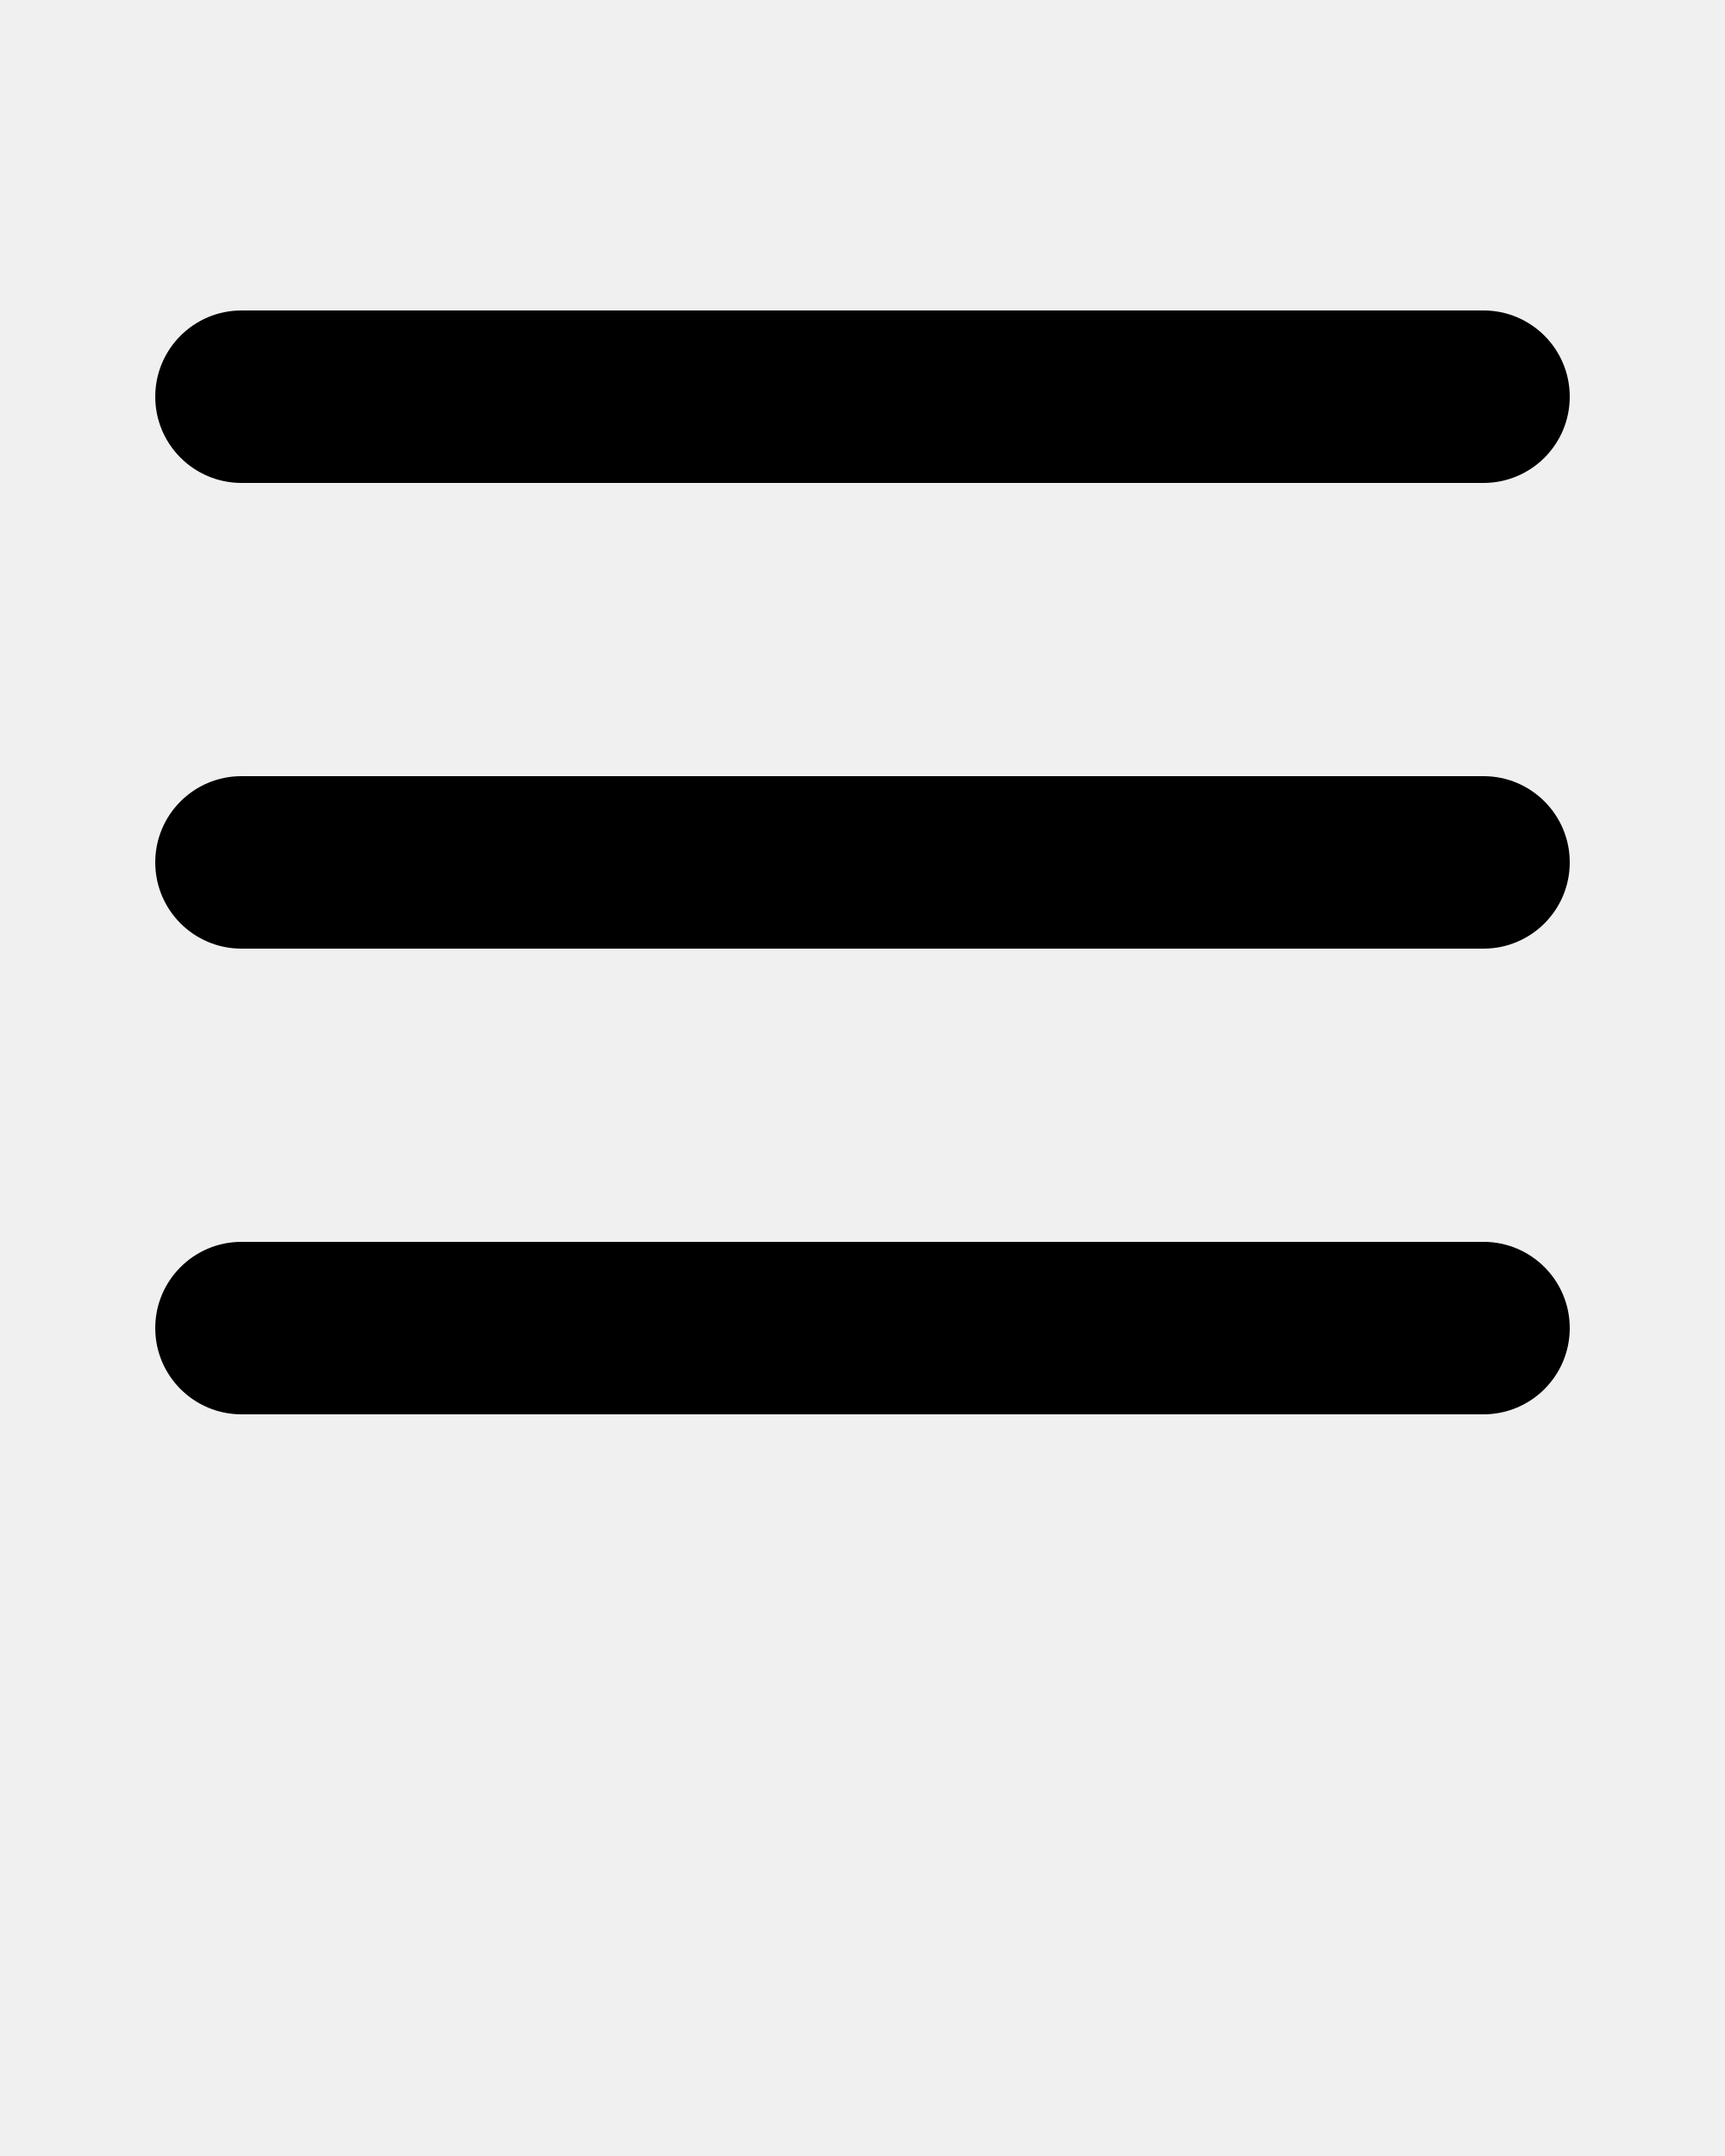
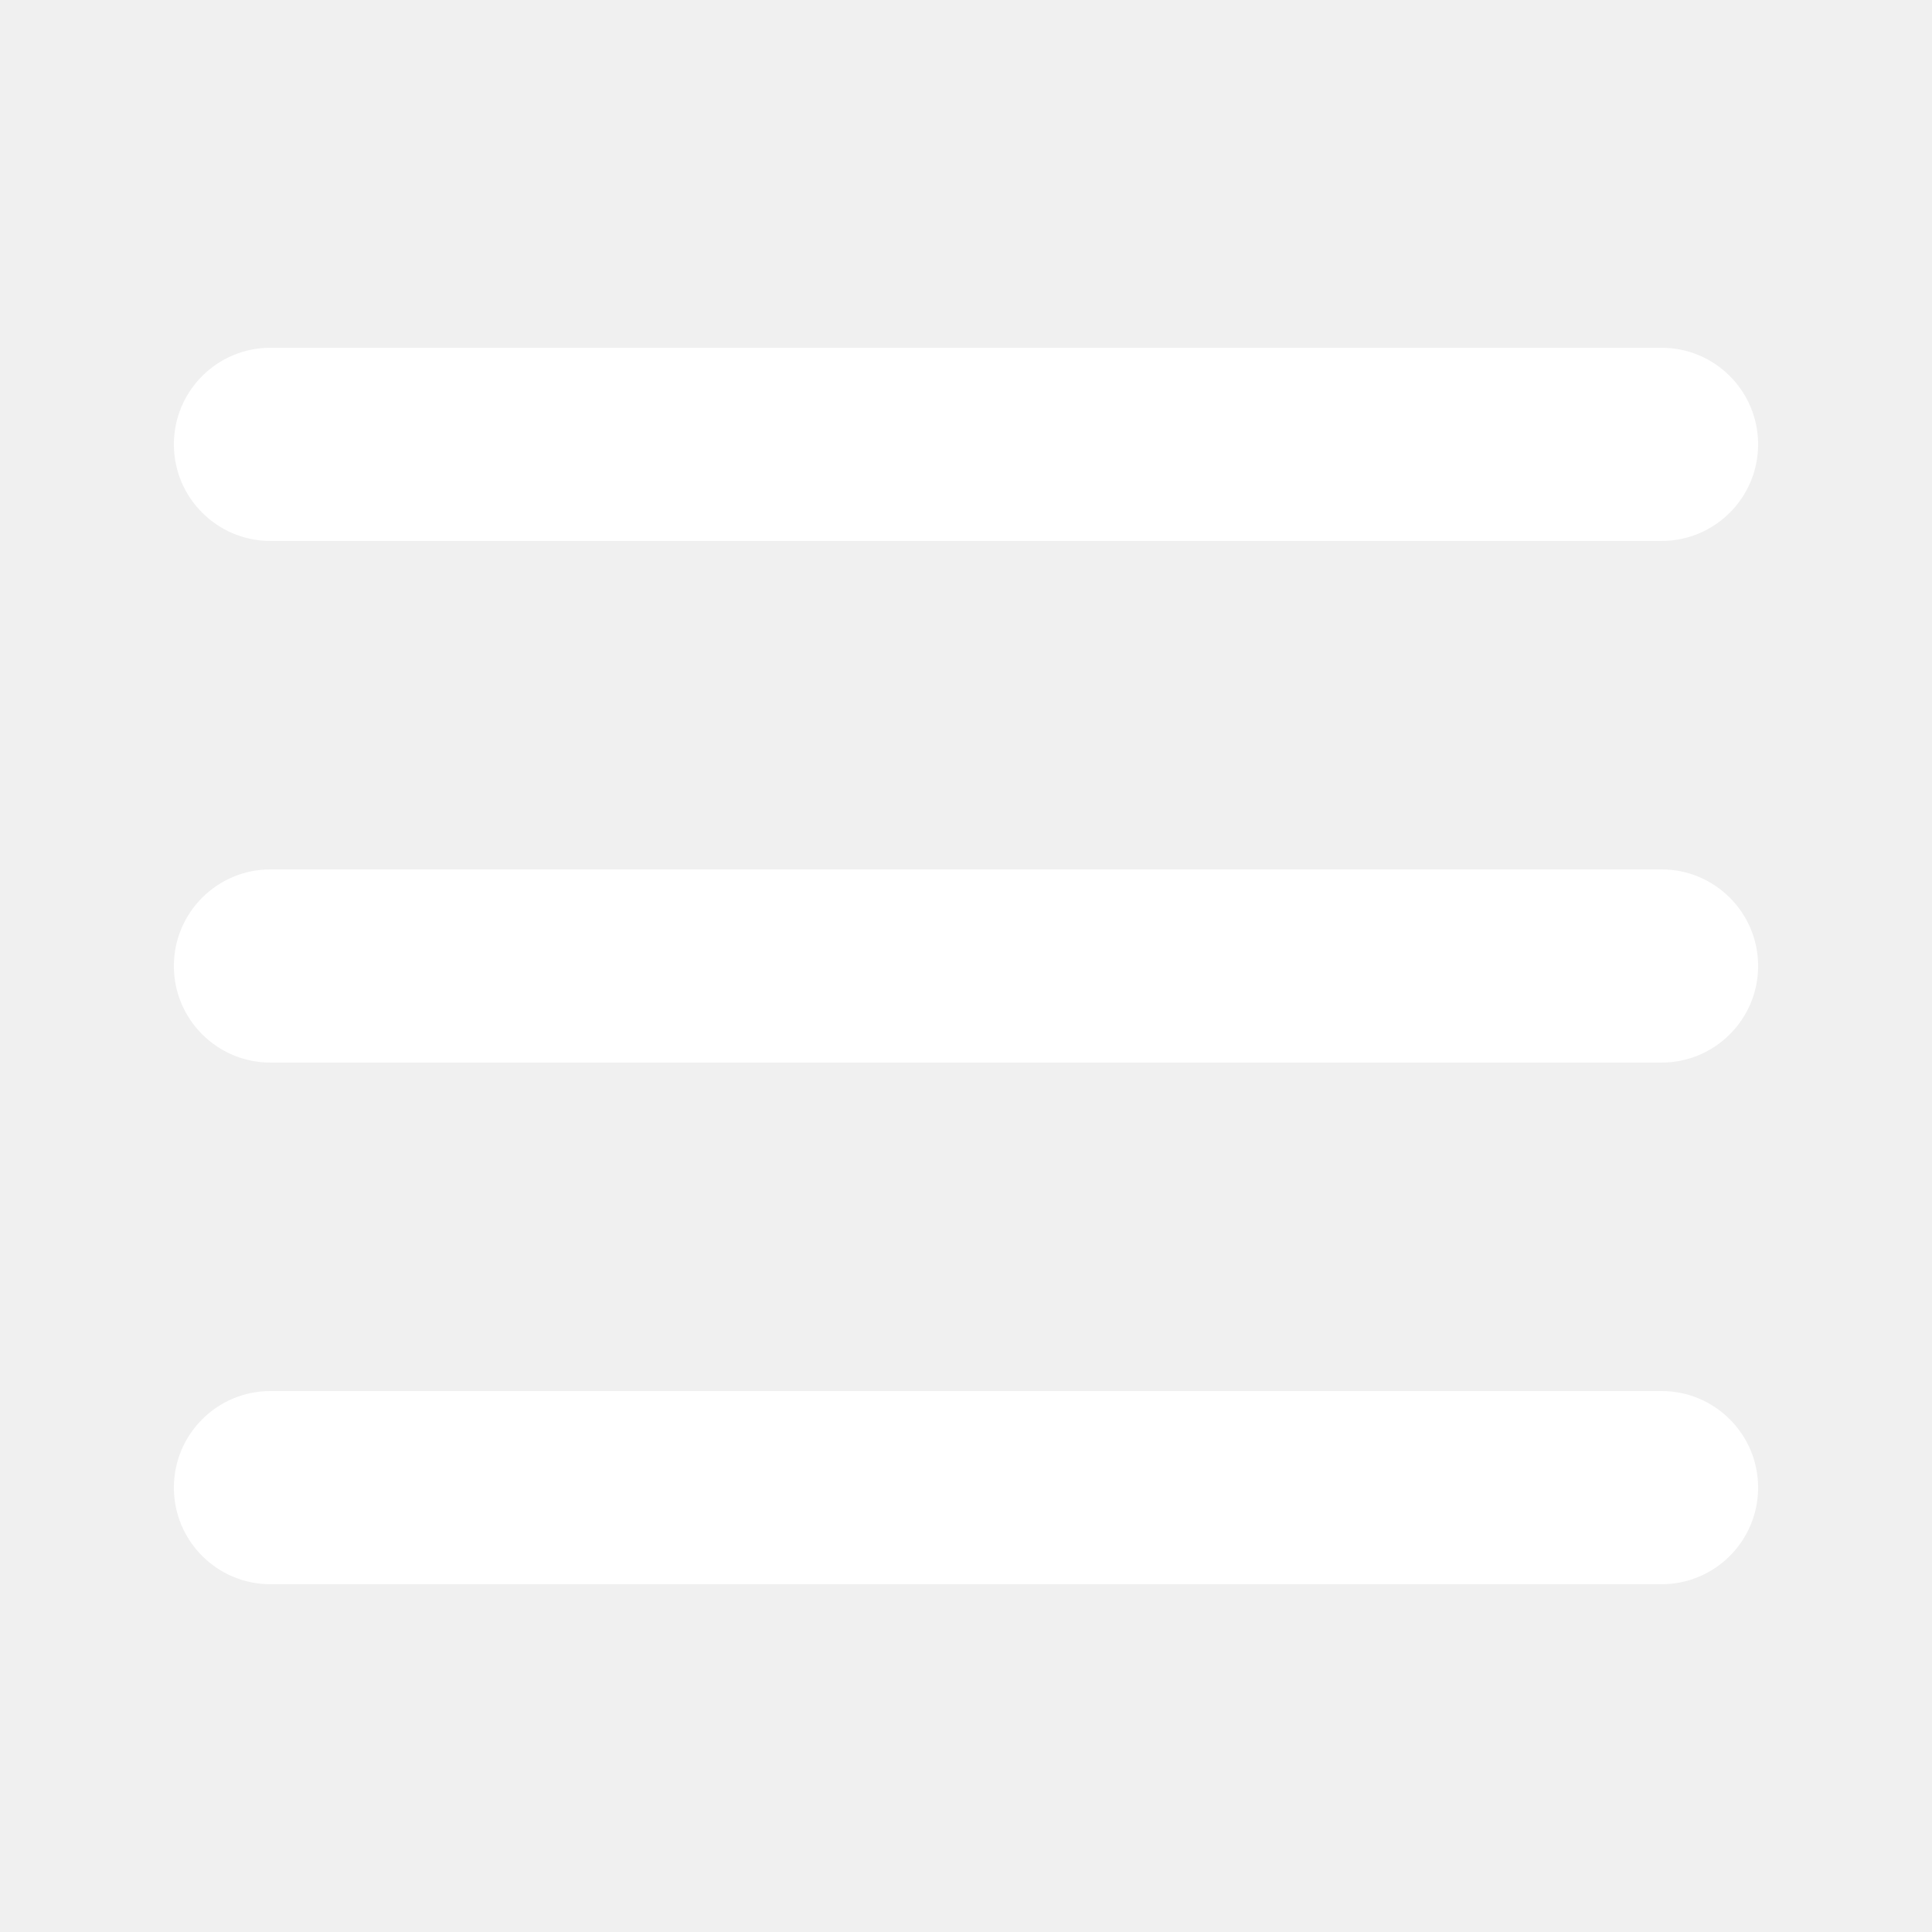
- <svg xmlns="http://www.w3.org/2000/svg" version="1.1" x="0px" y="0px" viewBox="0 0 100 125">
+ <svg xmlns="http://www.w3.org/2000/svg" version="1.1" x="0px" y="0px" viewBox="0 0 100 100">
  <g transform="translate(0,-952.3622)">
-     <path d="m 14,970.362 c -2.761,0 -5,2.239 -5,5 0,2.761 2.239,5 5,5 l 72,0 c 2.761,0 5,-2.239 5,-5 0,-2.761 -2.239,-5 -5,-5 z m 0,27 c -2.761,0 -5,2.238 -5,5 0,2.761 2.239,5 5,5 l 72,0 c 2.761,0 5,-2.239 5,-5 0,-2.761 -2.239,-5 -5,-5 z m 0,27 c -2.761,0 -5,2.239 -5,5 0,2.761 2.239,5 5,5 l 72,0 c 2.761,0 5,-2.239 5,-5 0,-2.761 -2.239,-5 -5,-5 z" style="text-indent:0;text-transform:none;direction:ltr;block-progression:tb;baseline-shift:baseline;color:#000000;enable-background:accumulate;" fill="#000000" fill-opacity="1" stroke="none" marker="none" visibility="visible" display="inline" overflow="visible" />
+     <path d="m 14,970.362 c -2.761,0 -5,2.239 -5,5 0,2.761 2.239,5 5,5 l 72,0 c 2.761,0 5,-2.239 5,-5 0,-2.761 -2.239,-5 -5,-5 z m 0,27 c -2.761,0 -5,2.238 -5,5 0,2.761 2.239,5 5,5 l 72,0 c 2.761,0 5,-2.239 5,-5 0,-2.761 -2.239,-5 -5,-5 z m 0,27 c -2.761,0 -5,2.239 -5,5 0,2.761 2.239,5 5,5 l 72,0 c 2.761,0 5,-2.239 5,-5 0,-2.761 -2.239,-5 -5,-5 z" style="text-indent:0;text-transform:none;direction:ltr;block-progression:tb;baseline-shift:baseline;enable-background:accumulate;" fill="#ffffff" fill-opacity="1" stroke="none" marker="none" visibility="visible" display="inline" overflow="visible" />
  </g>
</svg>
